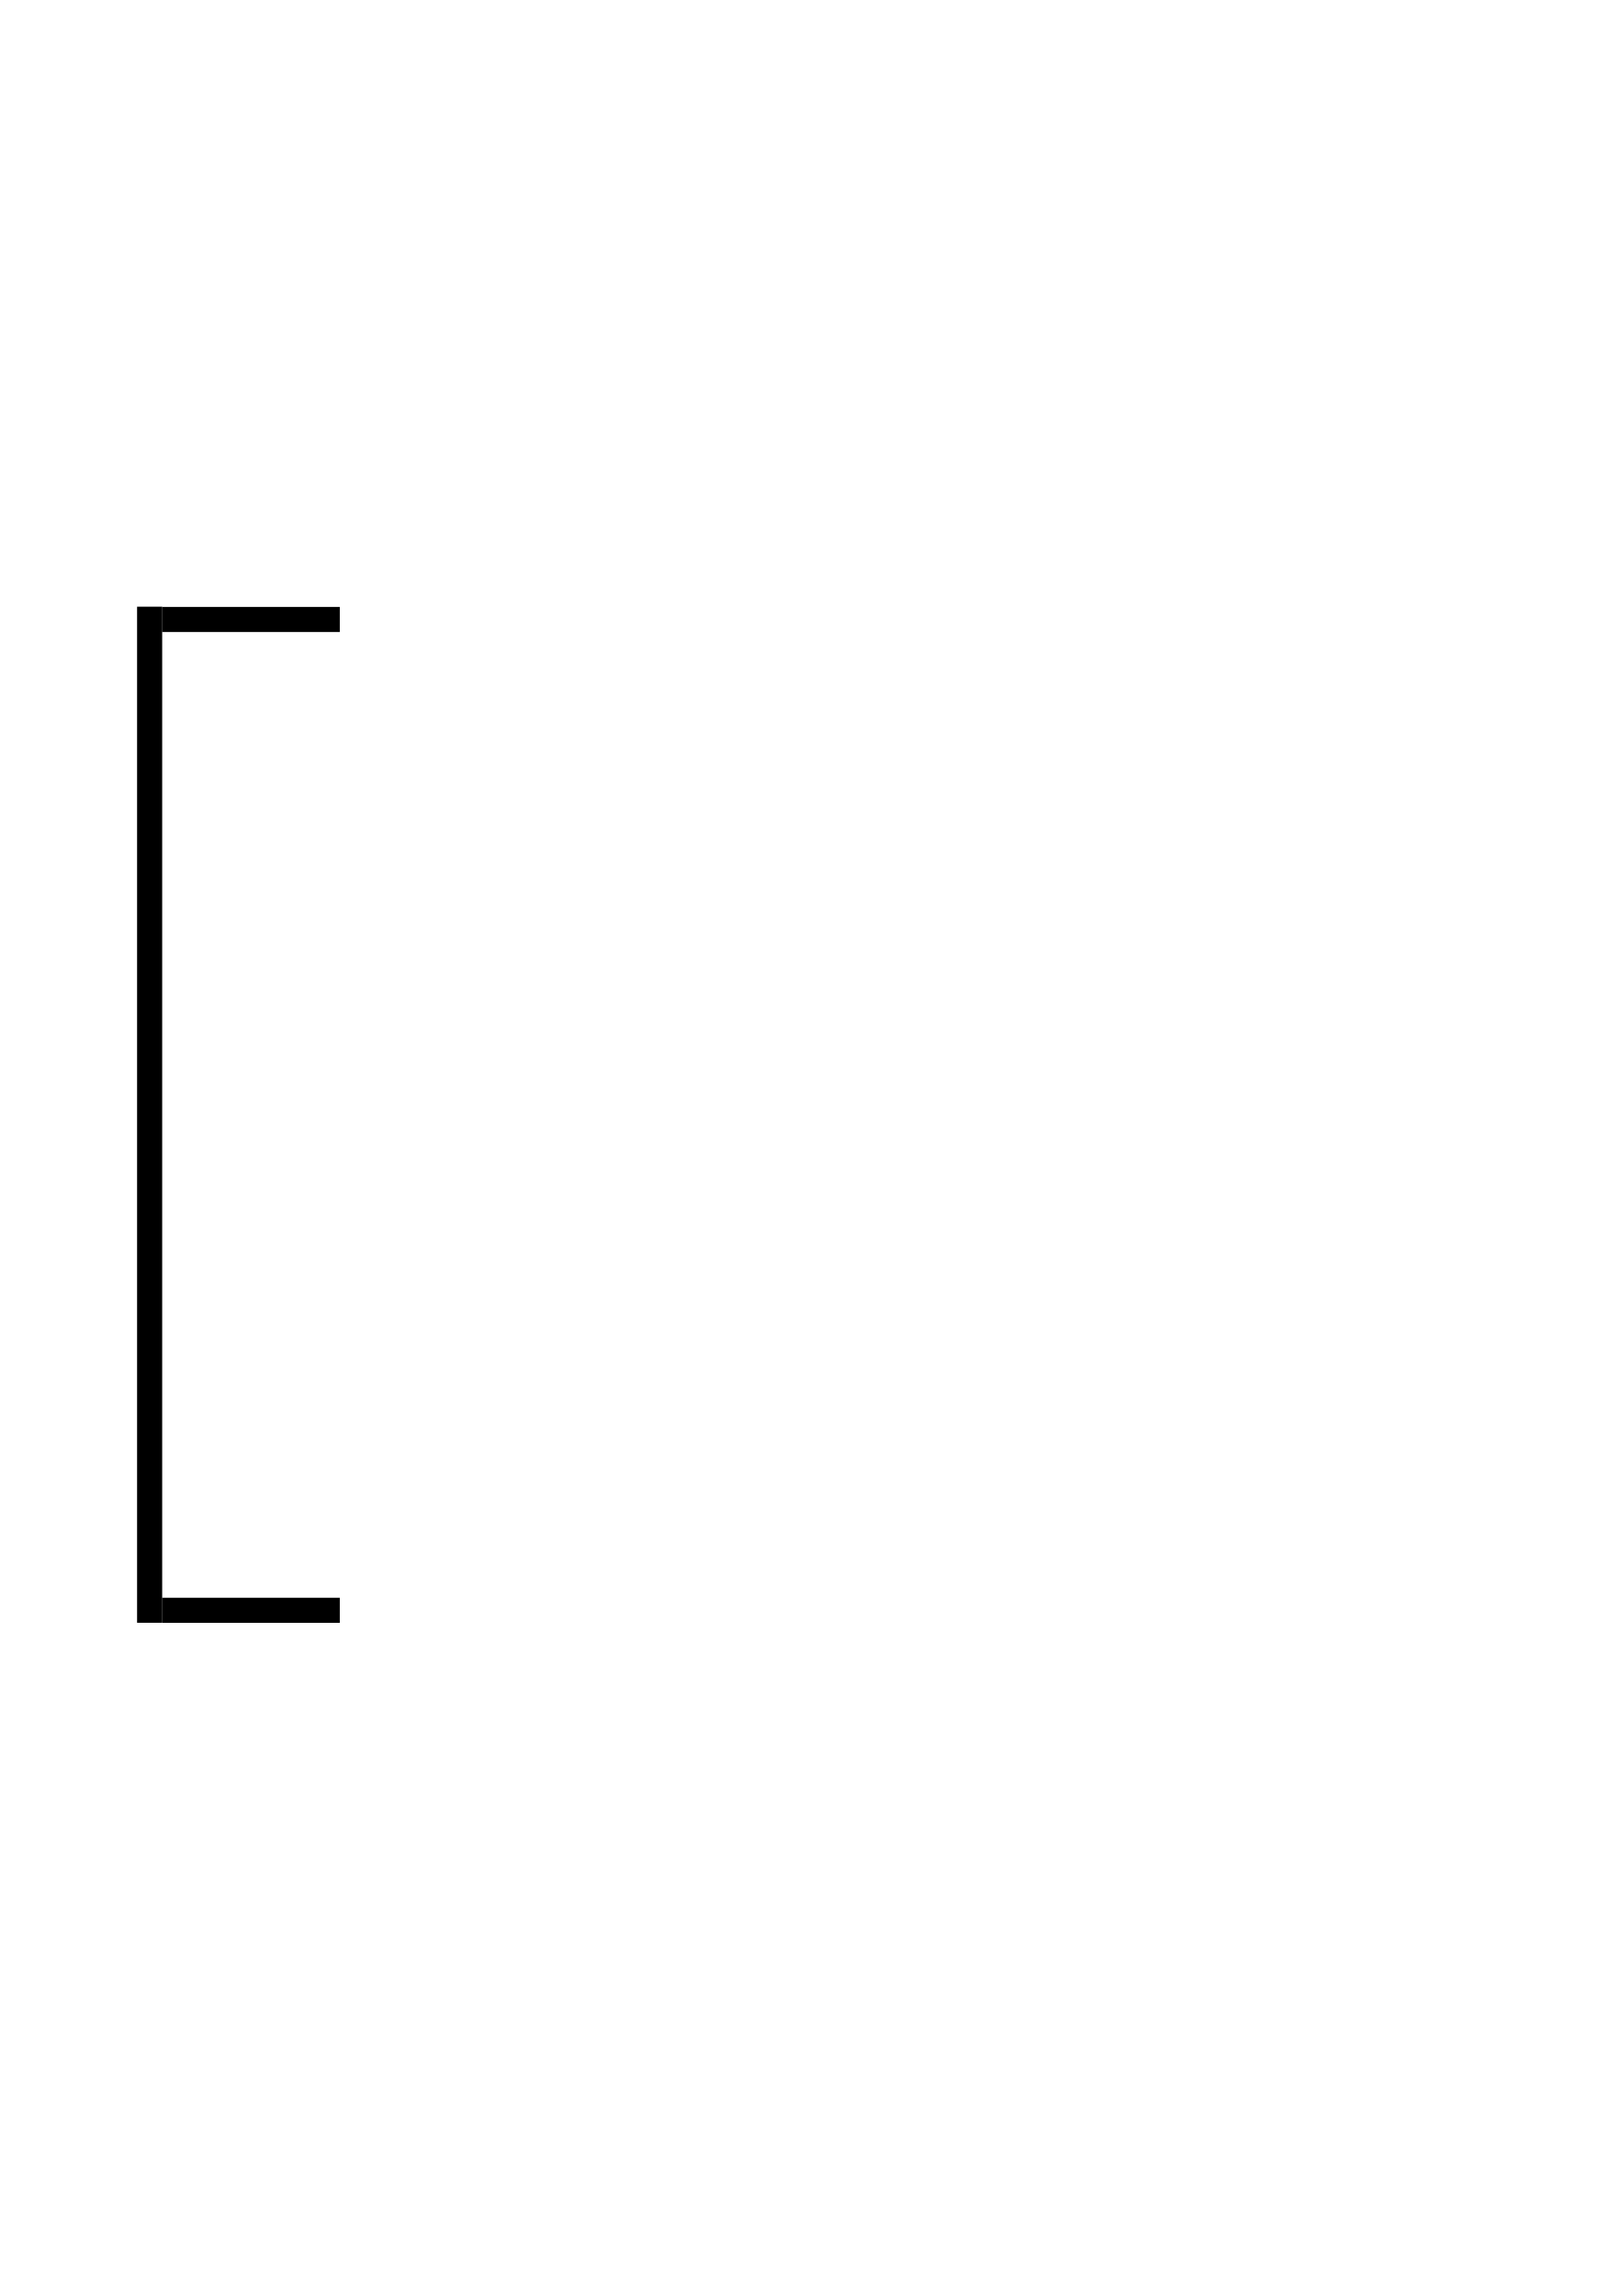
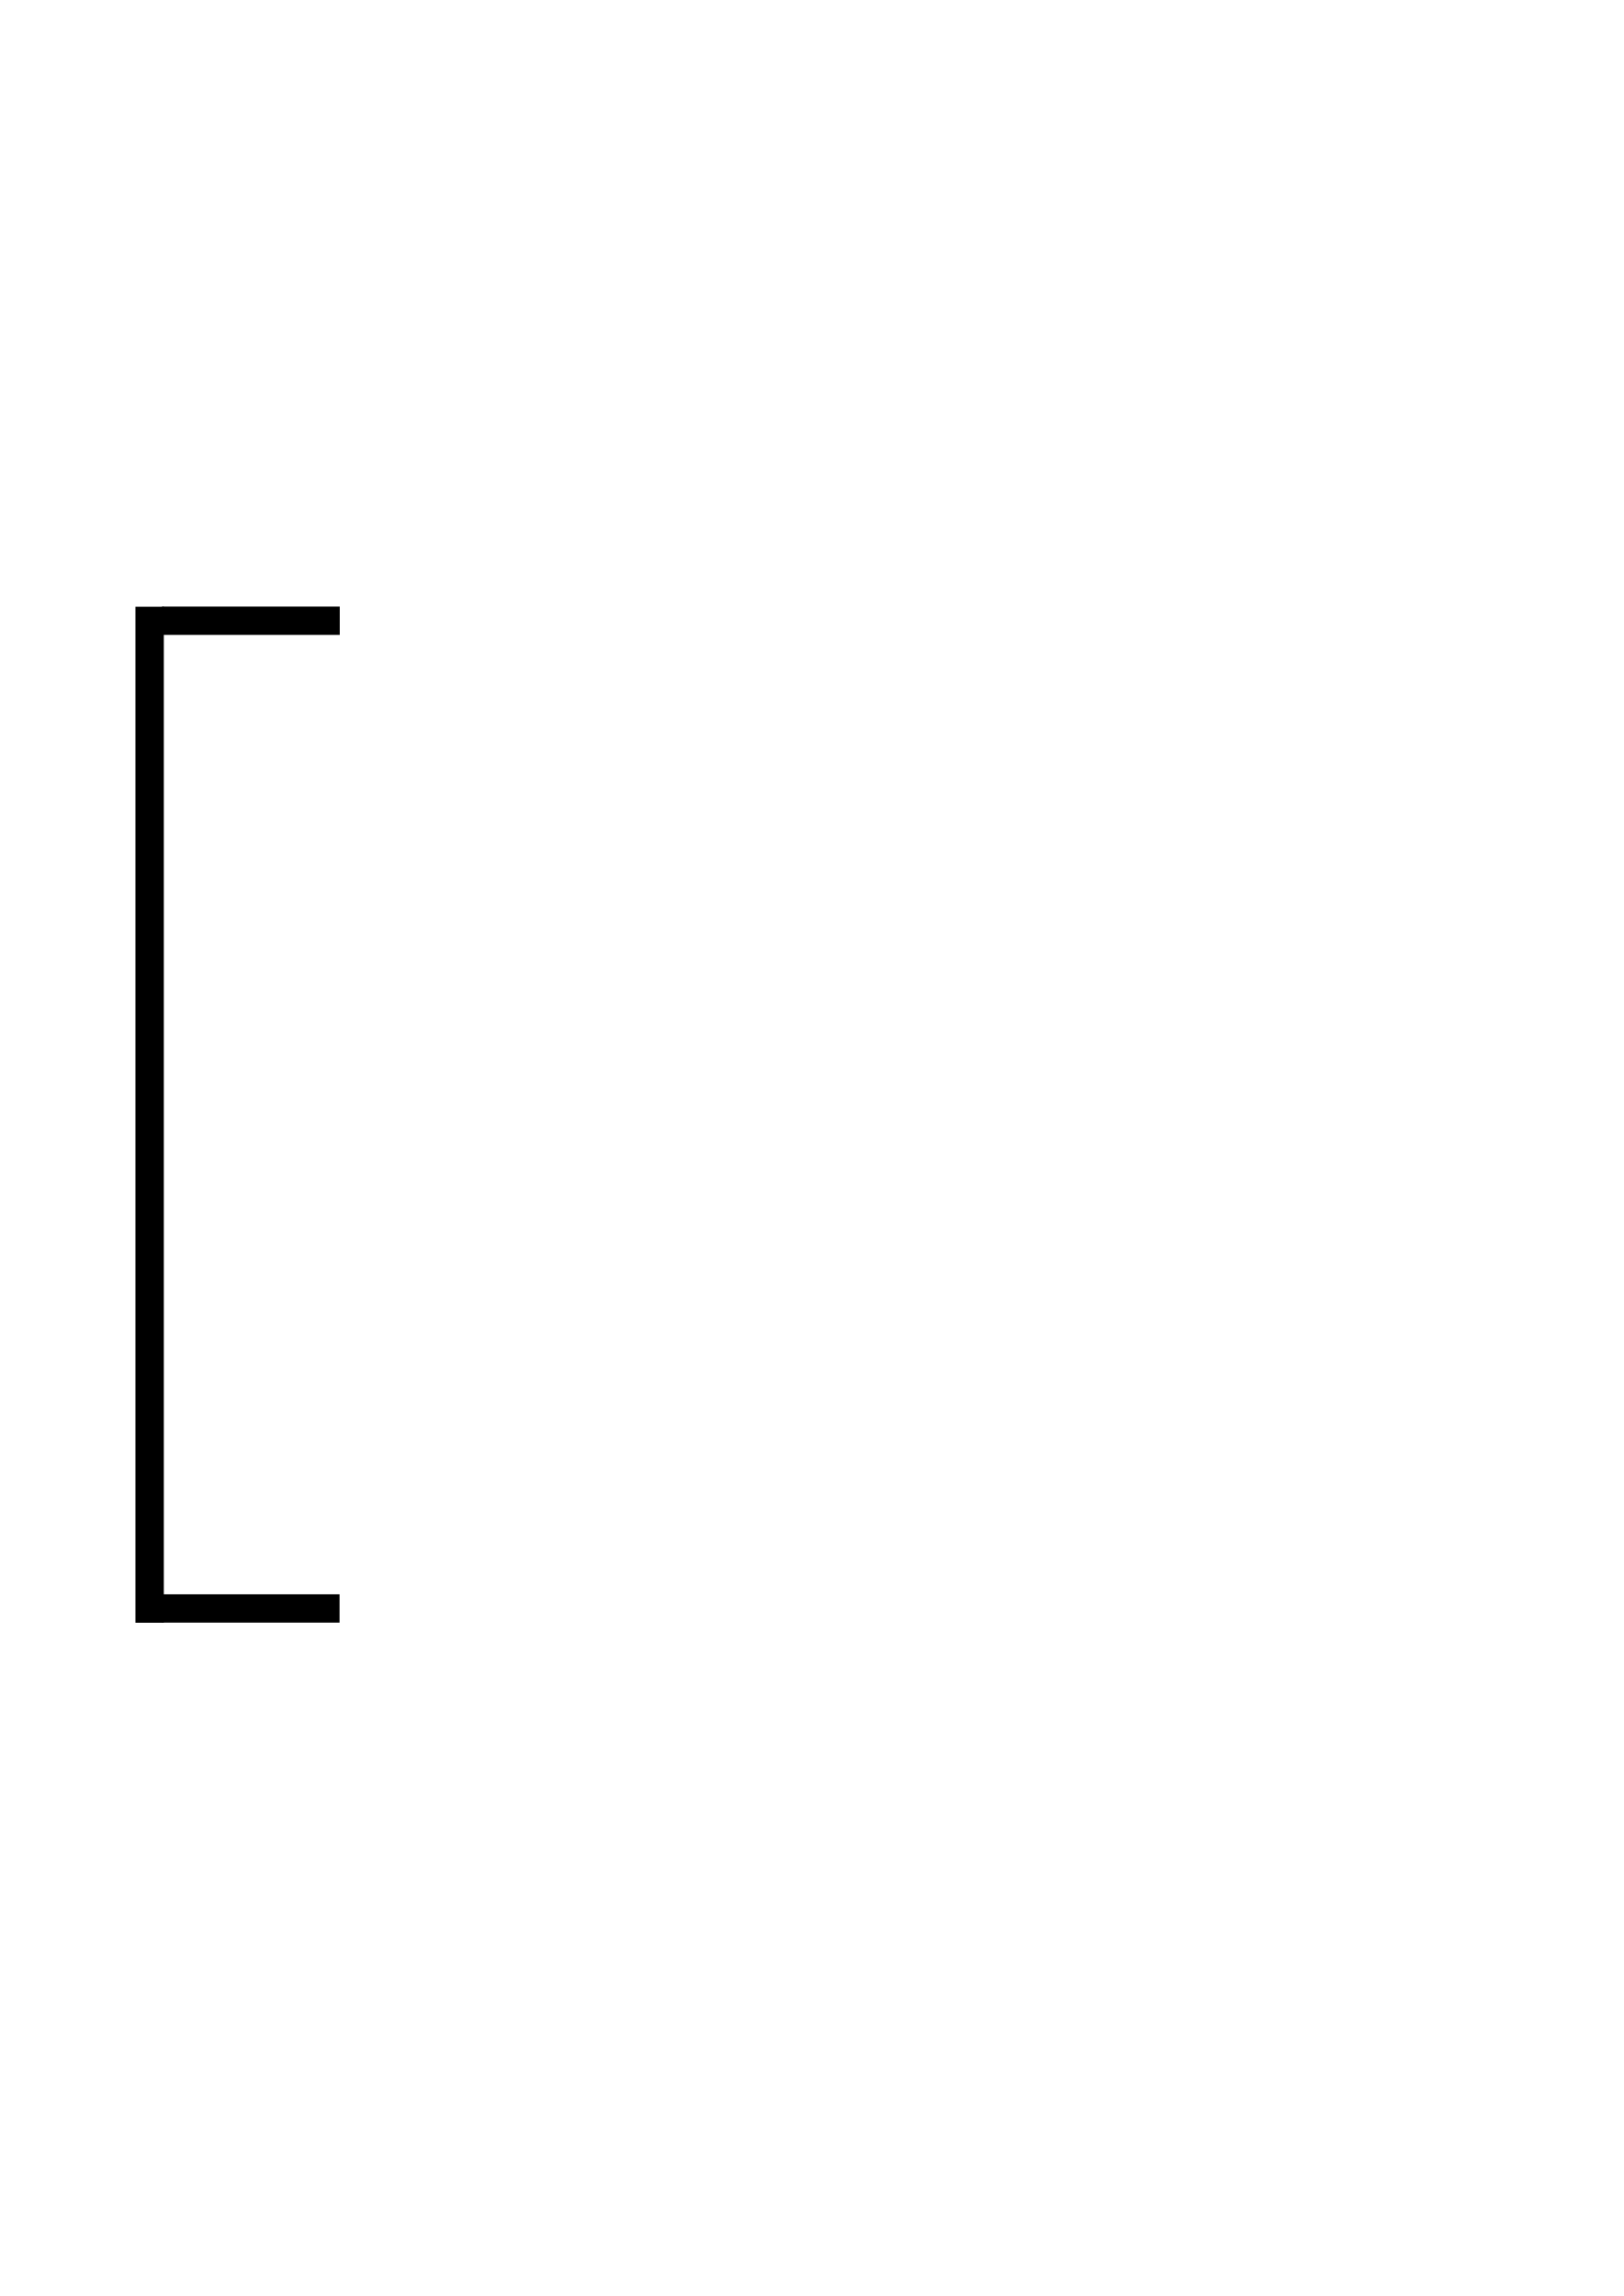
<svg xmlns="http://www.w3.org/2000/svg" width="744.094" height="1052.362" id="svg7103" version="1.1">
  <defs id="defs7105" />
  <g id="layer1">
-     <path style="fill:none;stroke:#000000;stroke-width:11.5;stroke-linecap:butt;stroke-linejoin:miter;stroke-opacity:1;stroke-miterlimit:4;stroke-dasharray:none" d="m 68.571,278.076 0,465.714" id="path7111" />
-     <path style="fill:none;stroke:#000000;stroke-width:11.5;stroke-linecap:butt;stroke-linejoin:miter;stroke-miterlimit:4;stroke-opacity:1;stroke-dasharray:none" d="m 74.286,283.934 81.429,0" id="path7621" />
-     <path id="path7645" d="m 74.286,738.076 81.429,0" style="fill:none;stroke:#000000;stroke-width:11.5;stroke-linecap:butt;stroke-linejoin:miter;stroke-miterlimit:4;stroke-opacity:1;stroke-dasharray:none" />
+     <path style="fill:none;stroke:#000000;stroke-width:13;stroke-linecap:butt;stroke-linejoin:miter;stroke-opacity:1;stroke-miterlimit:4;stroke-dasharray:none" d="m 68.571,278.076 0,465.714" id="path7111" />
+     <path style="fill:none;stroke:#000000;stroke-width:13;stroke-linecap:butt;stroke-linejoin:miter;stroke-miterlimit:4;stroke-opacity:1;stroke-dasharray:none" d="m 74.286,284.505 81.429,0" id="path7621" />
+     <path id="path7645" d="m 74.196,737.237 81.429,0" style="fill:none;stroke:#000000;stroke-width:13;stroke-linecap:butt;stroke-linejoin:miter;stroke-miterlimit:4;stroke-opacity:1;stroke-dasharray:none" />
  </g>
</svg>
